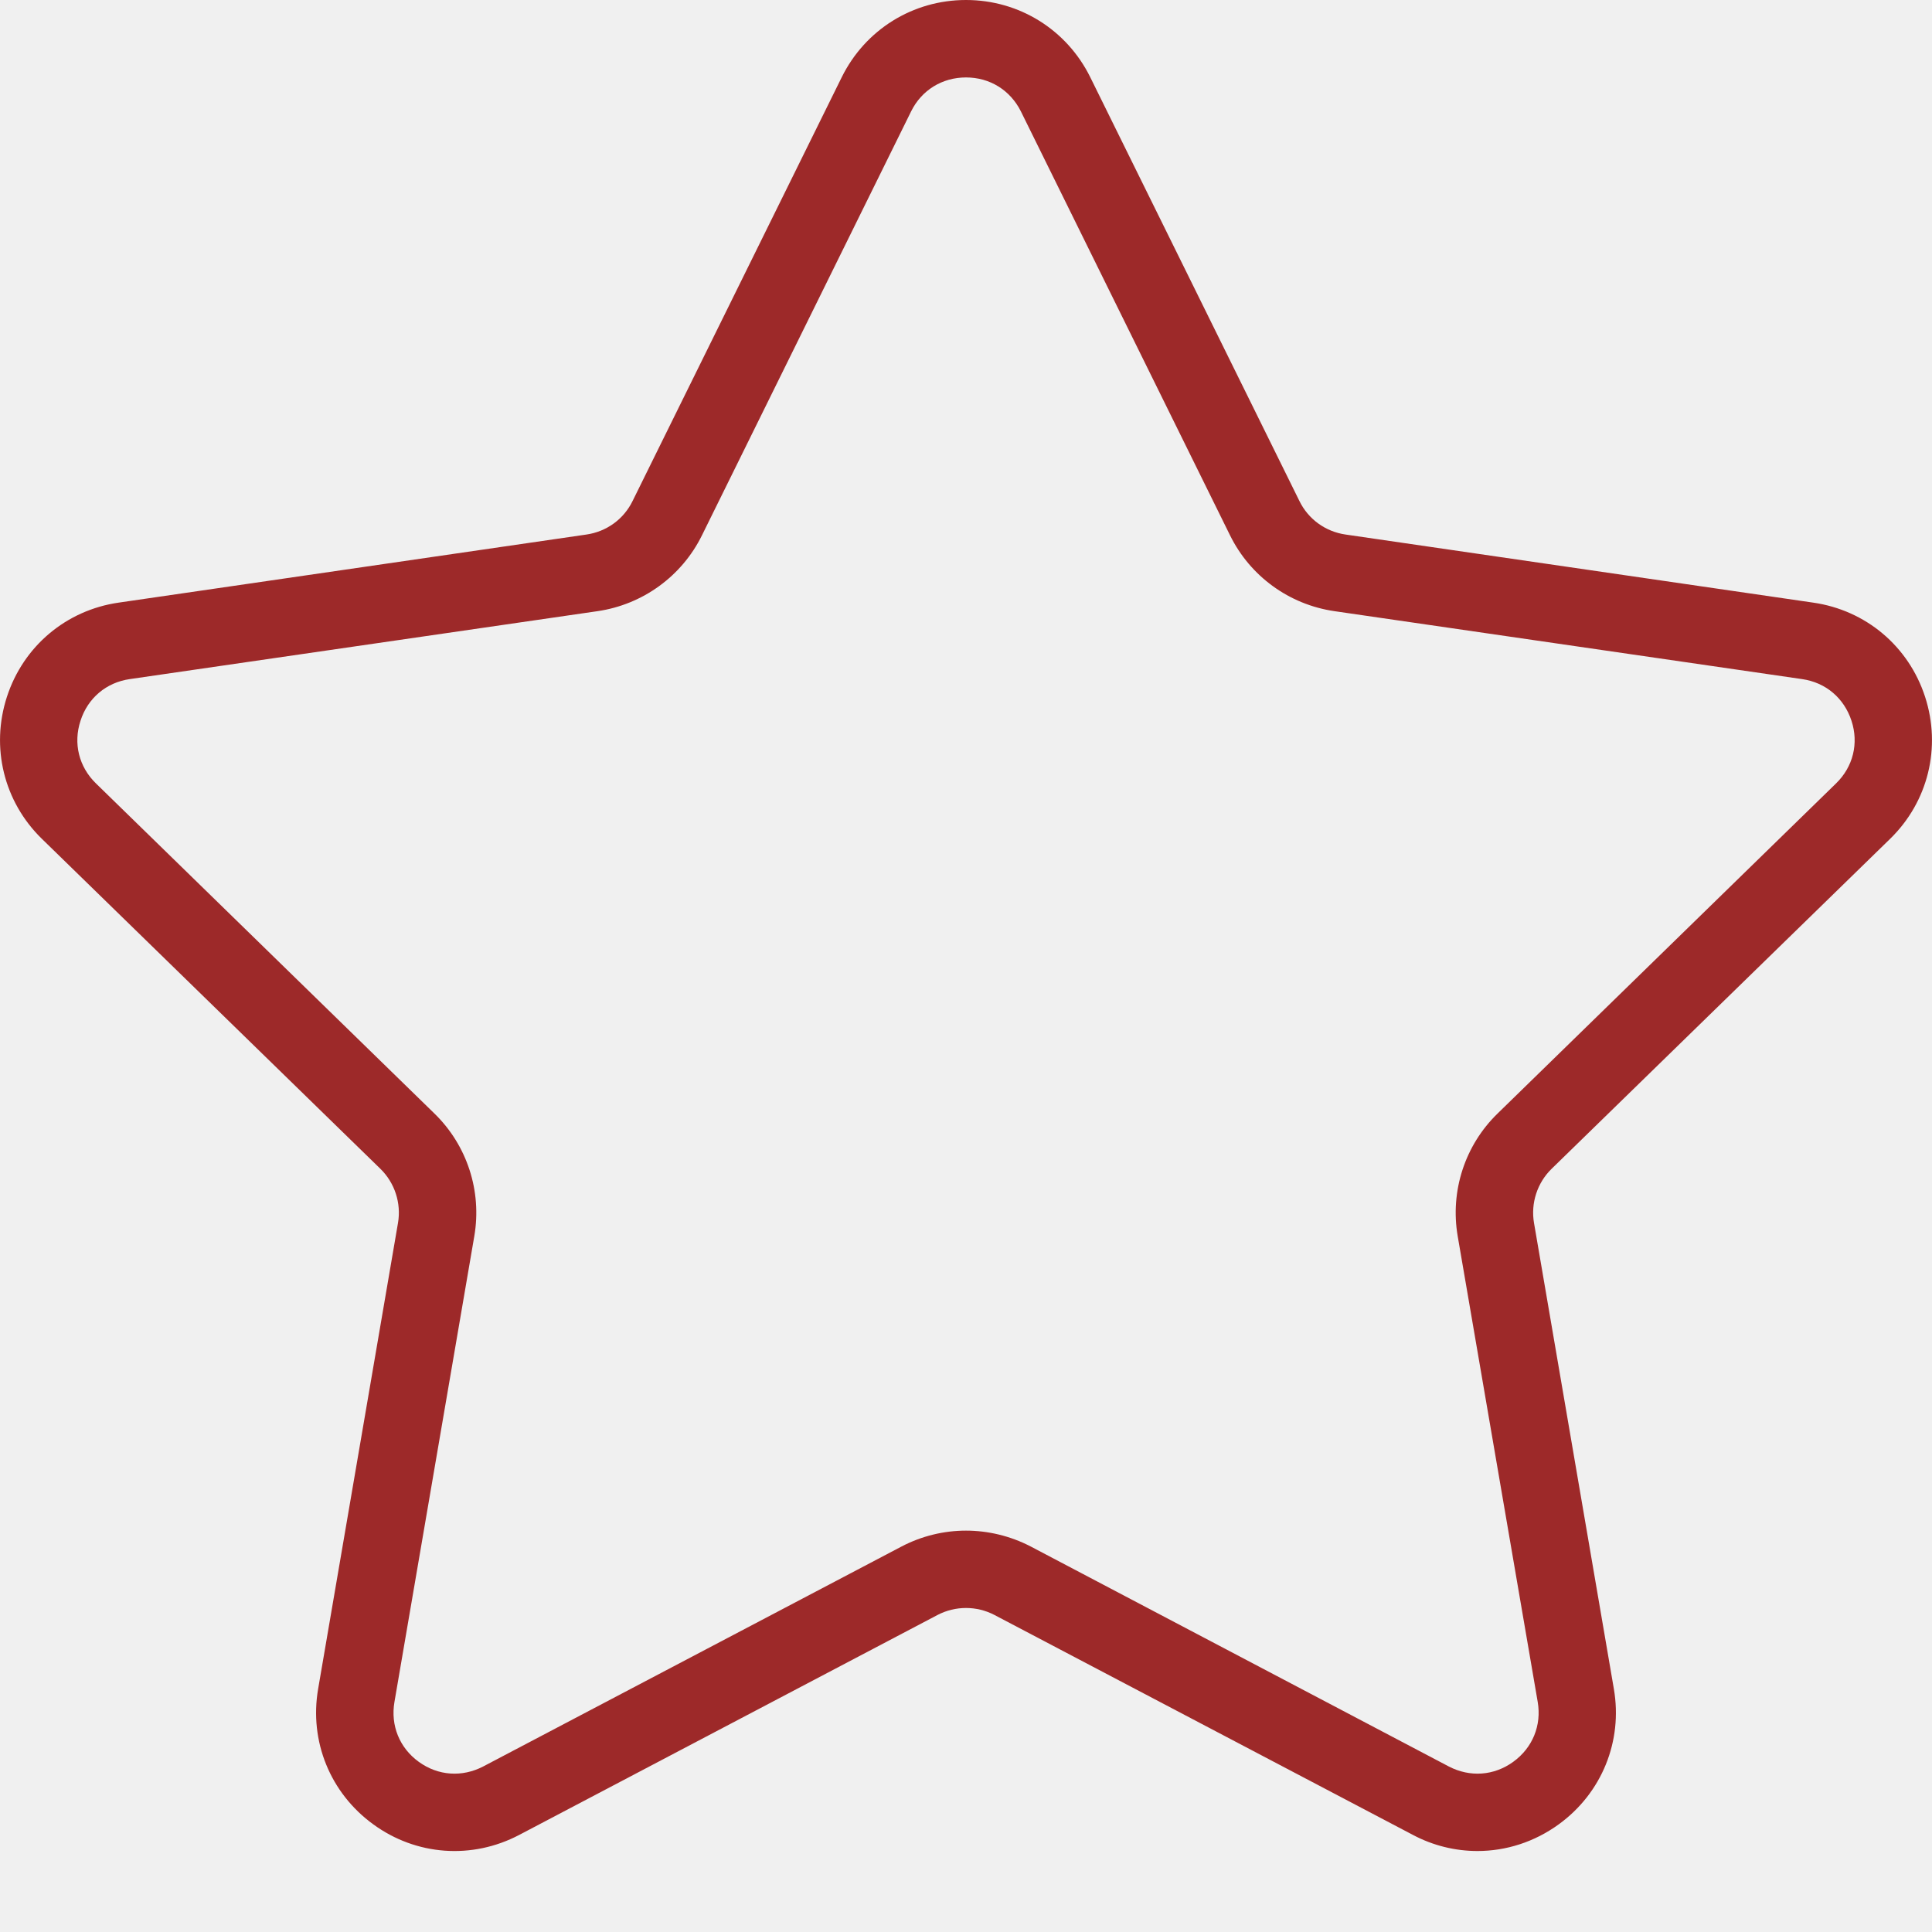
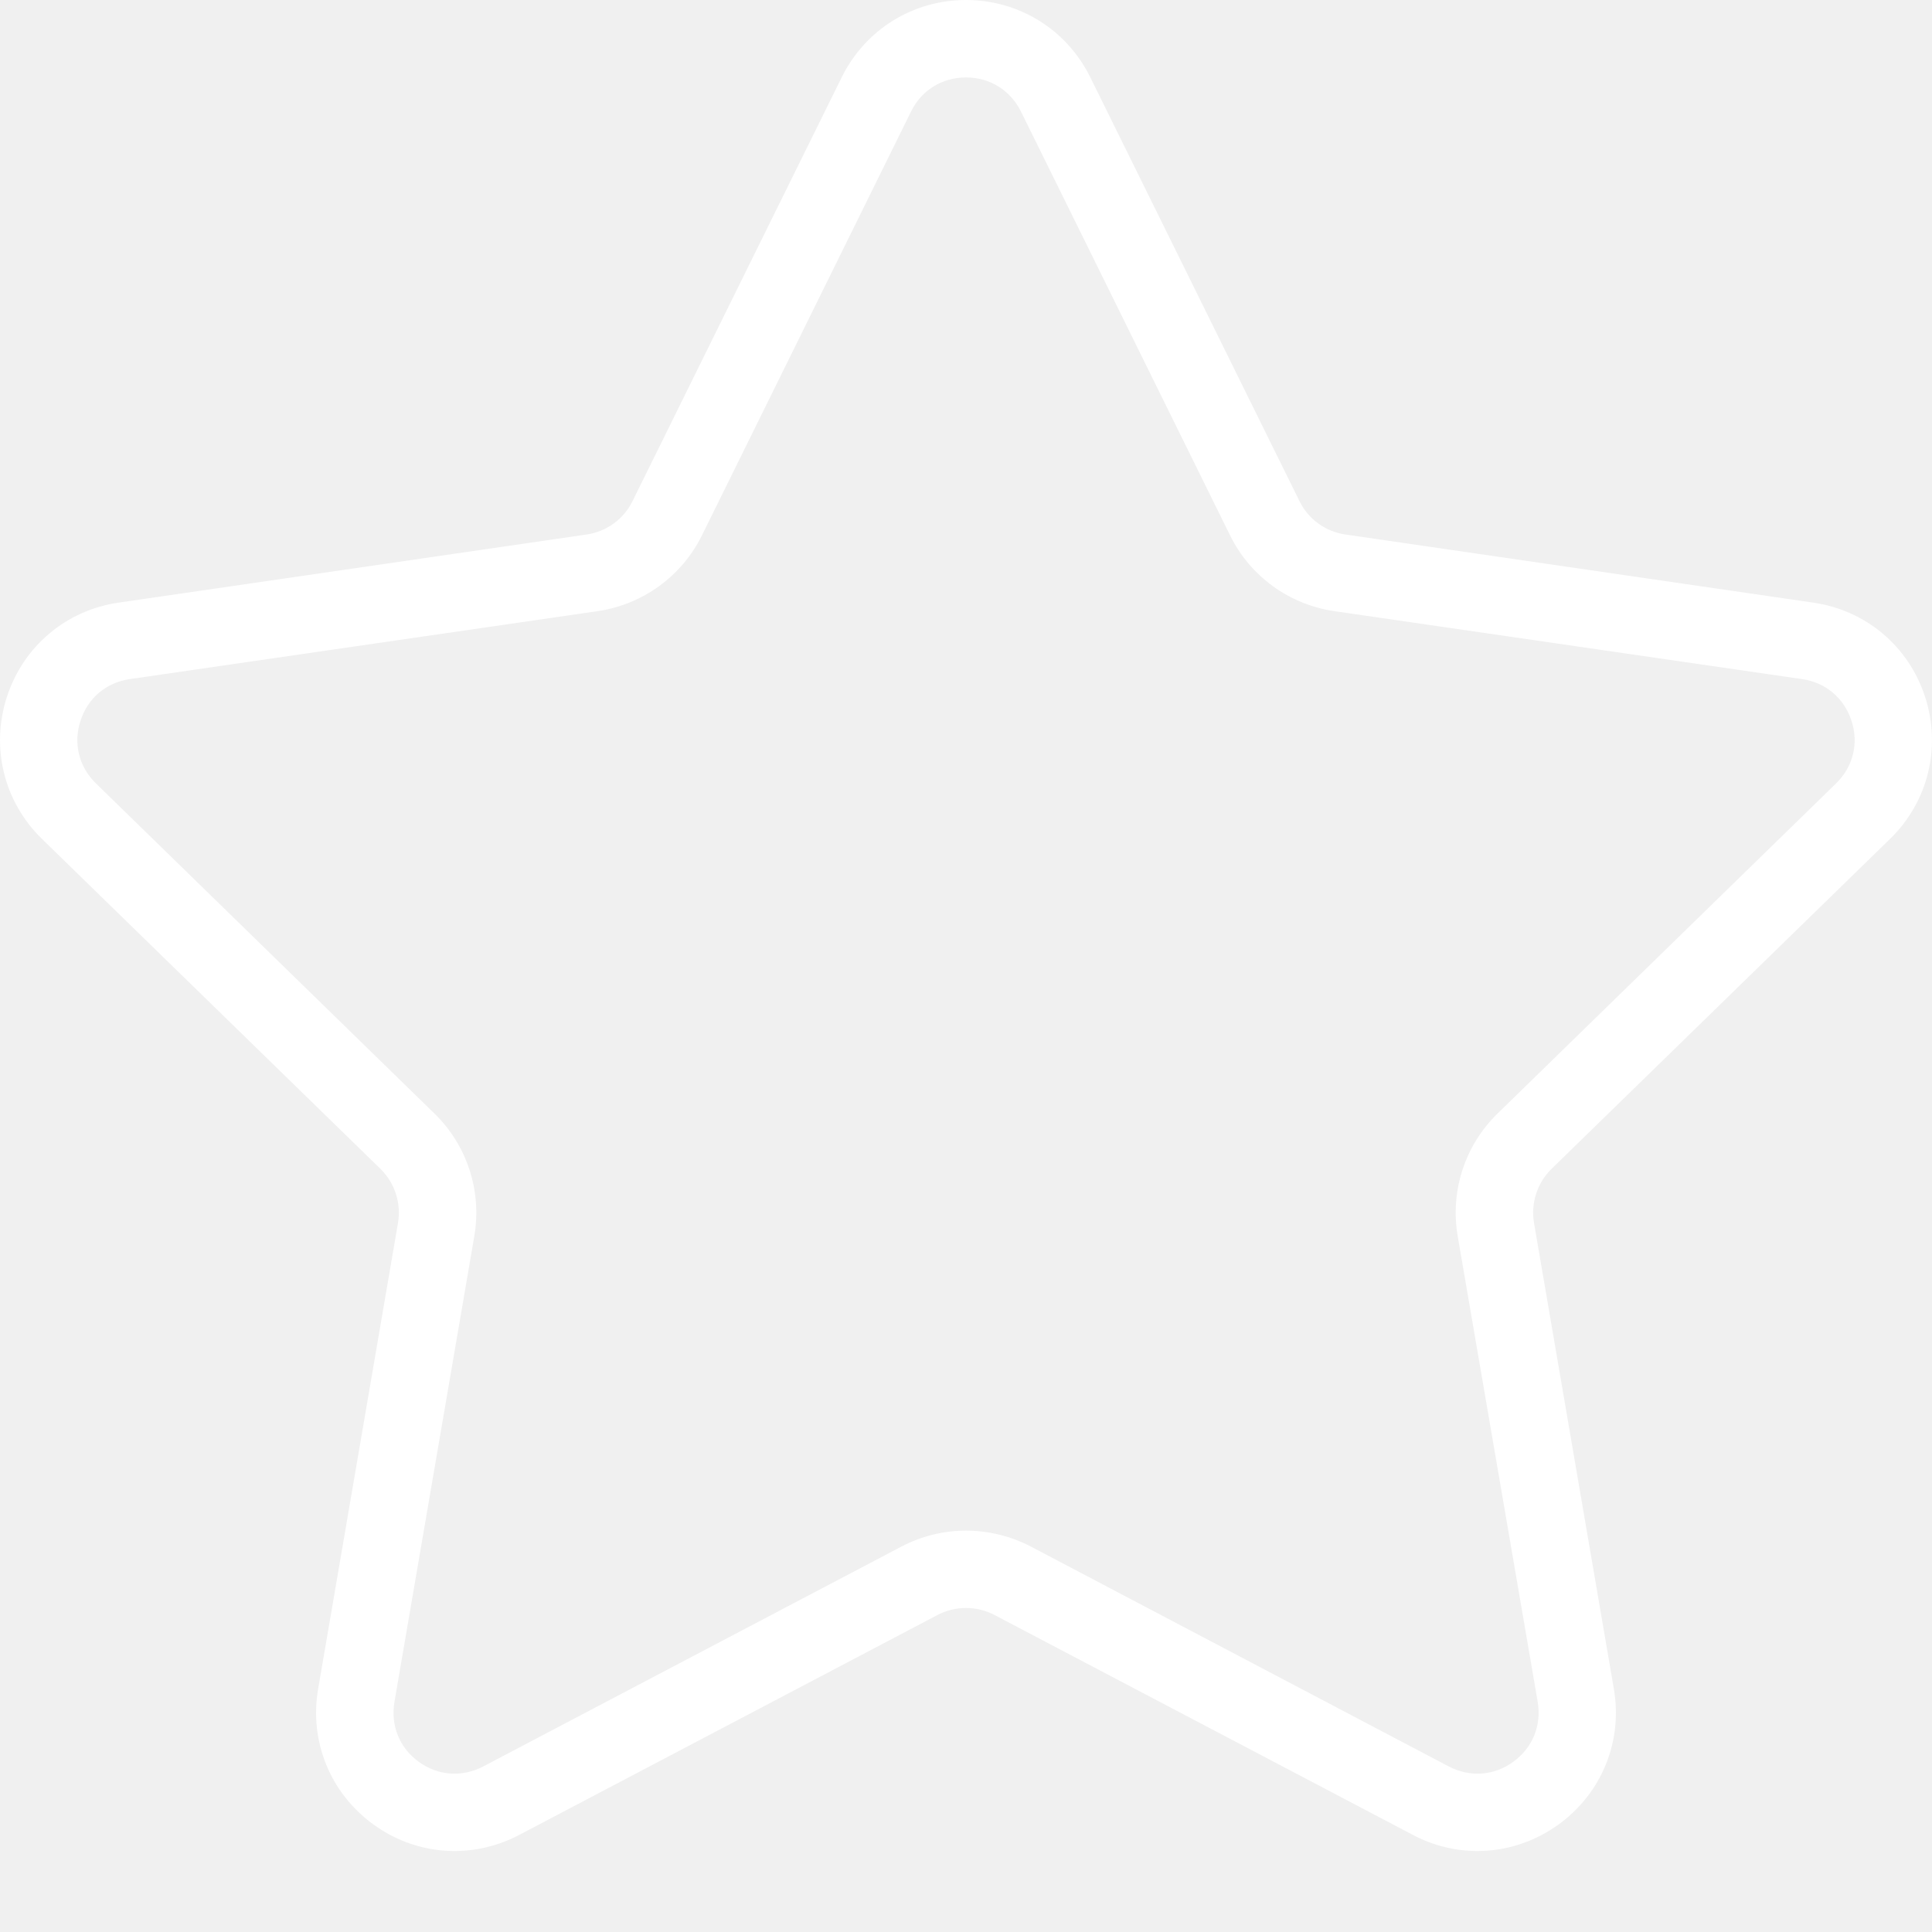
<svg xmlns="http://www.w3.org/2000/svg" width="12" height="12" viewBox="0 0 12 12" fill="none">
-   <path d="M11.74 5.21C11.976 4.98 12.059 4.642 11.957 4.328C11.855 4.014 11.589 3.79 11.262 3.743L8.357 3.32C8.233 3.302 8.126 3.225 8.071 3.112L6.772 0.48C6.626 0.184 6.33 0 6 0C5.67 0 5.374 0.184 5.228 0.48L3.929 3.112C3.874 3.225 3.767 3.302 3.643 3.32L0.737 3.743C0.411 3.79 0.145 4.014 0.043 4.328C-0.059 4.642 0.024 4.98 0.26 5.21L2.363 7.26C2.452 7.347 2.493 7.473 2.472 7.596L1.976 10.49C1.92 10.815 2.051 11.137 2.318 11.331C2.585 11.526 2.932 11.551 3.225 11.397L5.823 10.031C5.934 9.973 6.066 9.973 6.177 10.031L8.776 11.397C8.902 11.464 9.04 11.497 9.177 11.497C9.354 11.497 9.531 11.441 9.682 11.331C9.949 11.137 10.08 10.815 10.024 10.49L9.528 7.596C9.507 7.473 9.548 7.347 9.637 7.26L11.74 5.21ZM9.054 7.678L9.551 10.571C9.576 10.717 9.519 10.856 9.399 10.943C9.279 11.03 9.13 11.04 8.999 10.972L6.401 9.605C6.275 9.54 6.137 9.507 6 9.507C5.863 9.507 5.725 9.54 5.599 9.606L3.001 10.972C2.87 11.04 2.721 11.03 2.601 10.943C2.481 10.856 2.425 10.717 2.45 10.571L2.946 7.678C2.994 7.398 2.901 7.113 2.698 6.916L0.596 4.866C0.49 4.763 0.454 4.617 0.5 4.477C0.545 4.336 0.66 4.239 0.806 4.218L3.712 3.796C3.992 3.755 4.235 3.579 4.36 3.325L5.659 0.692C5.724 0.56 5.852 0.481 6 0.481C6.148 0.481 6.275 0.56 6.341 0.692L7.64 3.325C7.765 3.579 8.007 3.755 8.288 3.796L11.193 4.218C11.34 4.239 11.454 4.336 11.5 4.477C11.546 4.617 11.51 4.763 11.404 4.866L9.302 6.916C9.099 7.113 9.006 7.398 9.054 7.678Z" fill="#9D2929" />
+   <path d="M11.74 5.21C11.976 4.98 12.059 4.642 11.957 4.328C11.855 4.014 11.589 3.79 11.262 3.743L8.357 3.32C8.233 3.302 8.126 3.225 8.071 3.112L6.772 0.48C6.626 0.184 6.33 0 6 0C5.67 0 5.374 0.184 5.228 0.48L3.929 3.112C3.874 3.225 3.767 3.302 3.643 3.32L0.737 3.743C0.411 3.79 0.145 4.014 0.043 4.328C-0.059 4.642 0.024 4.98 0.26 5.21L2.363 7.26C2.452 7.347 2.493 7.473 2.472 7.596L1.976 10.49C1.92 10.815 2.051 11.137 2.318 11.331C2.585 11.526 2.932 11.551 3.225 11.397L5.823 10.031C5.934 9.973 6.066 9.973 6.177 10.031L8.776 11.397C8.902 11.464 9.04 11.497 9.177 11.497C9.354 11.497 9.531 11.441 9.682 11.331C9.949 11.137 10.08 10.815 10.024 10.49L9.528 7.596C9.507 7.473 9.548 7.347 9.637 7.26L11.74 5.21ZM9.054 7.678L9.551 10.571C9.576 10.717 9.519 10.856 9.399 10.943C9.279 11.03 9.13 11.04 8.999 10.972L6.401 9.605C6.275 9.54 6.137 9.507 6 9.507C5.863 9.507 5.725 9.54 5.599 9.606L3.001 10.972C2.87 11.04 2.721 11.03 2.601 10.943C2.481 10.856 2.425 10.717 2.45 10.571L2.946 7.678C2.994 7.398 2.901 7.113 2.698 6.916L0.596 4.866C0.49 4.763 0.454 4.617 0.5 4.477C0.545 4.336 0.66 4.239 0.806 4.218L3.712 3.796C3.992 3.755 4.235 3.579 4.36 3.325L5.659 0.692C5.724 0.56 5.852 0.481 6 0.481C6.148 0.481 6.275 0.56 6.341 0.692L7.64 3.325C7.765 3.579 8.007 3.755 8.288 3.796L11.193 4.218C11.34 4.239 11.454 4.336 11.5 4.477C11.546 4.617 11.51 4.763 11.404 4.866L9.302 6.916C9.099 7.113 9.006 7.398 9.054 7.678Z" fill="#ffffff" />
</svg>
